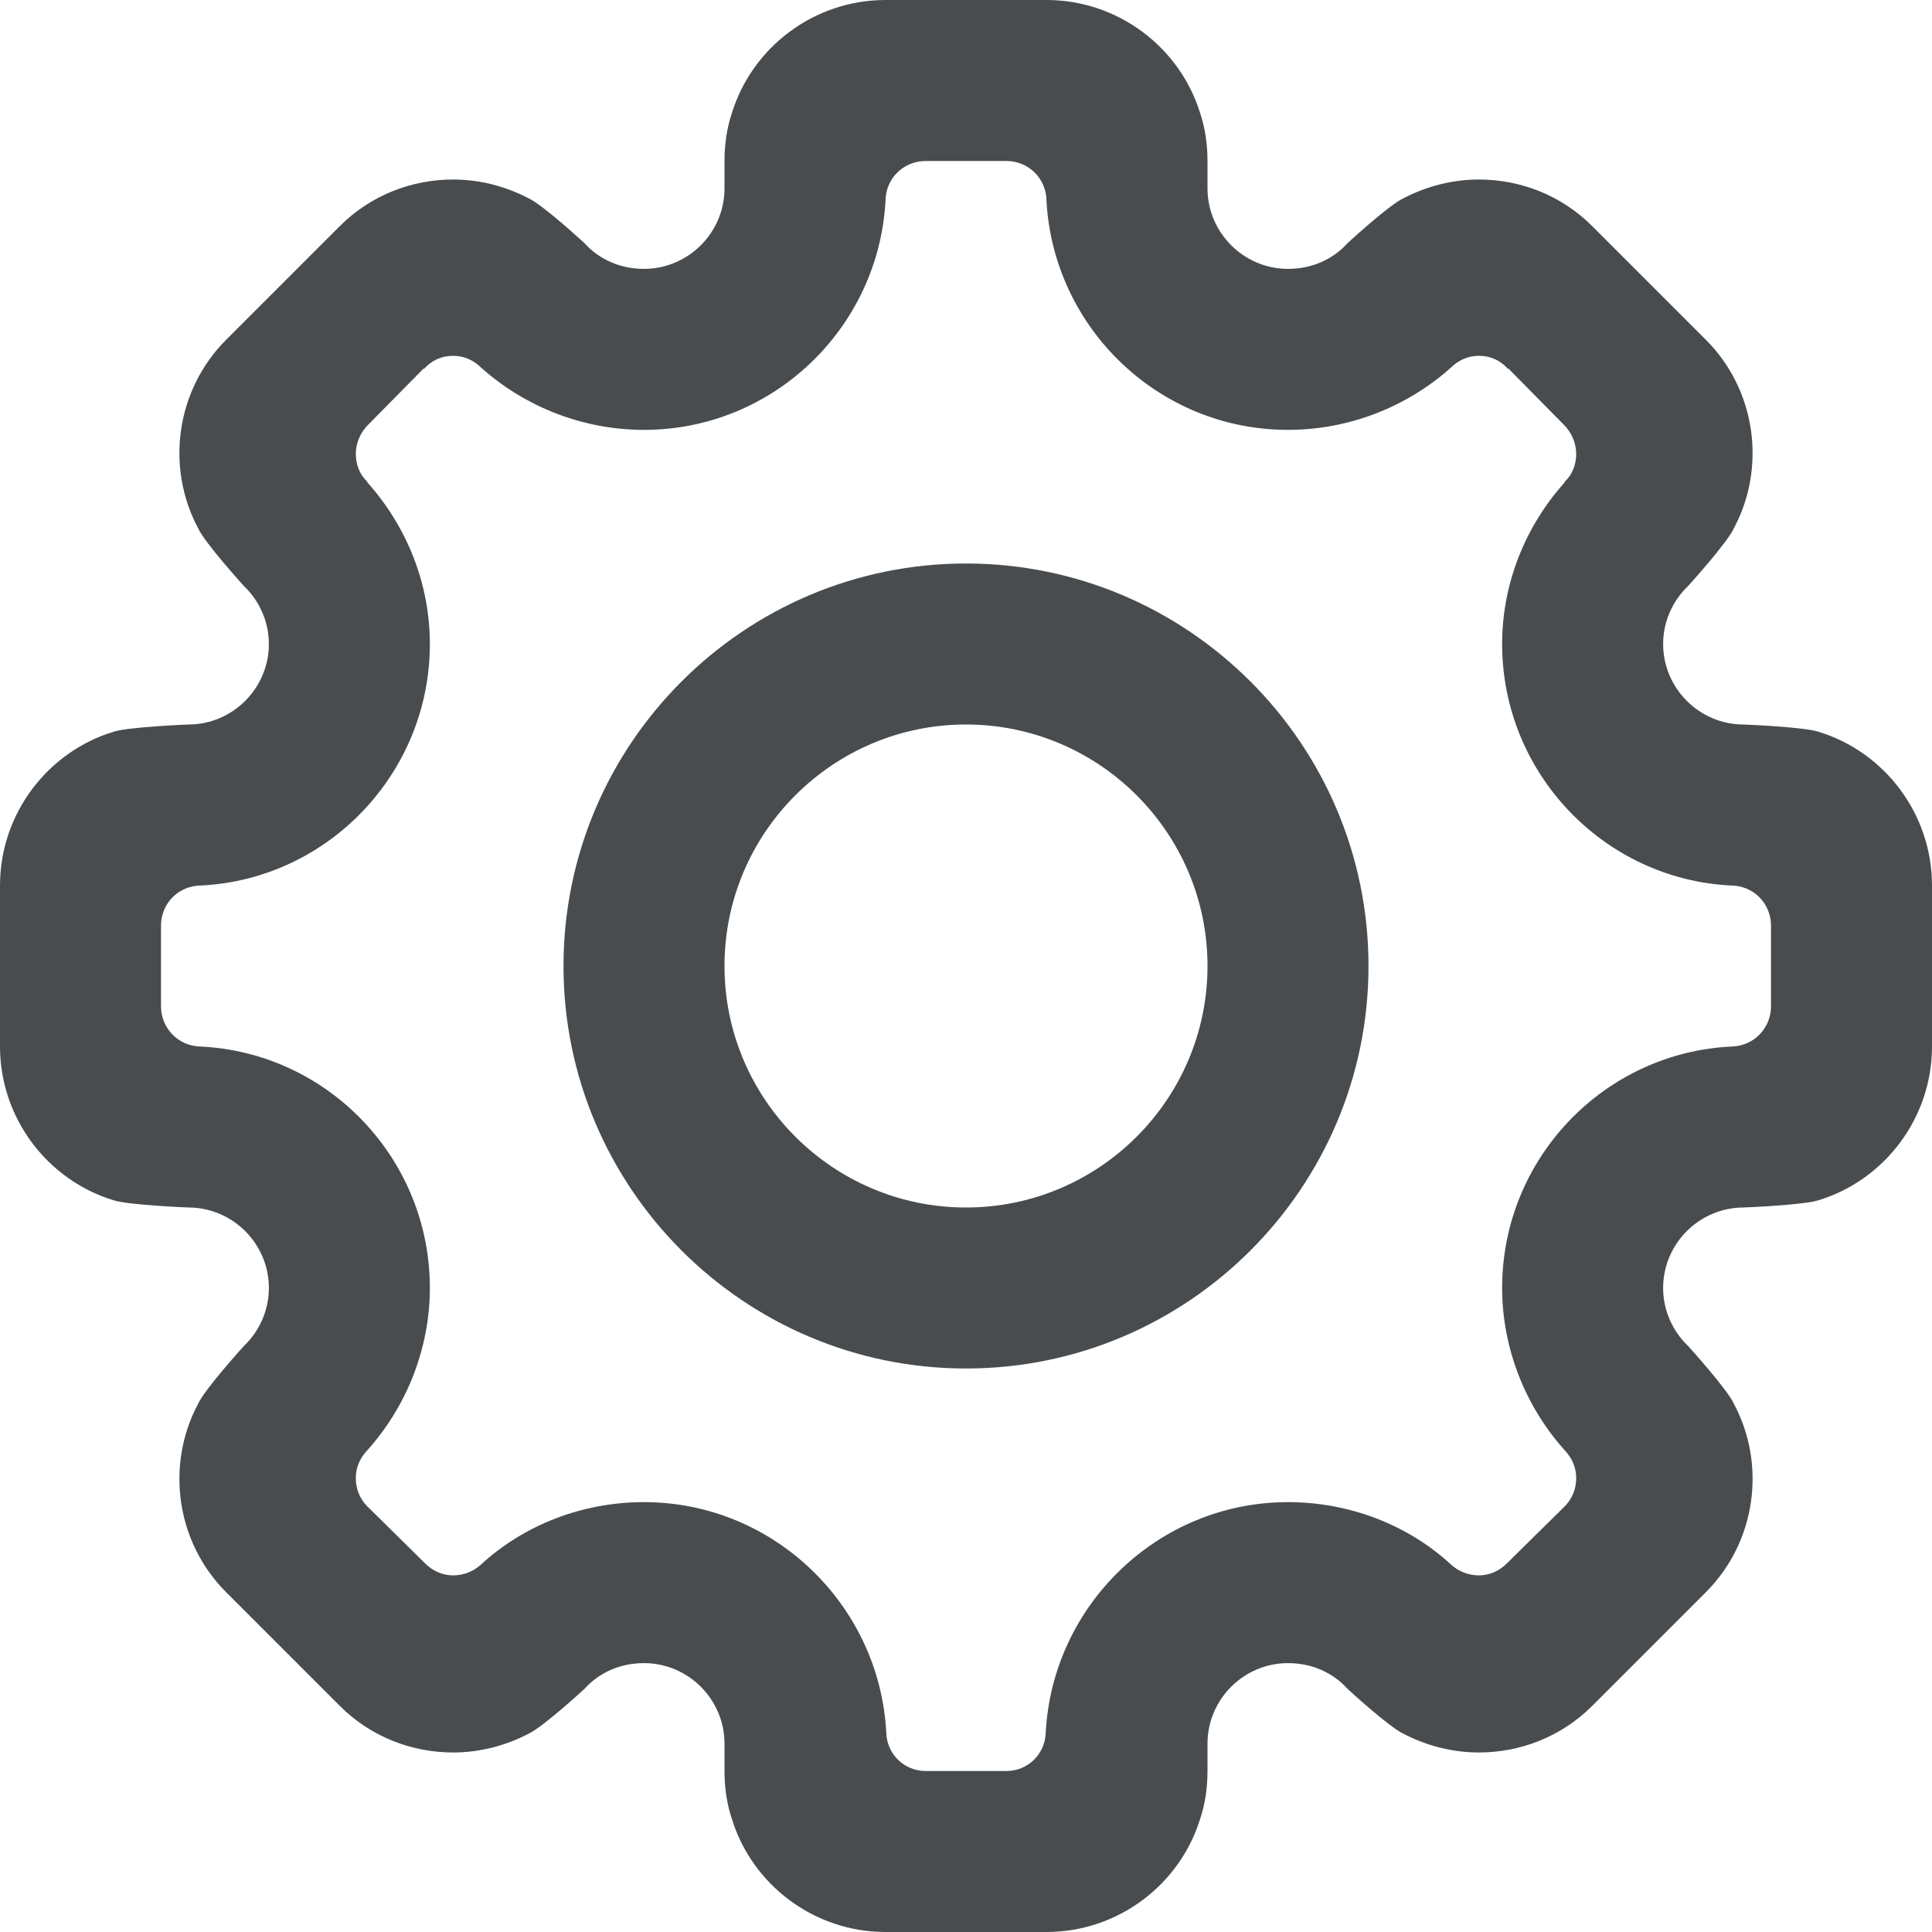
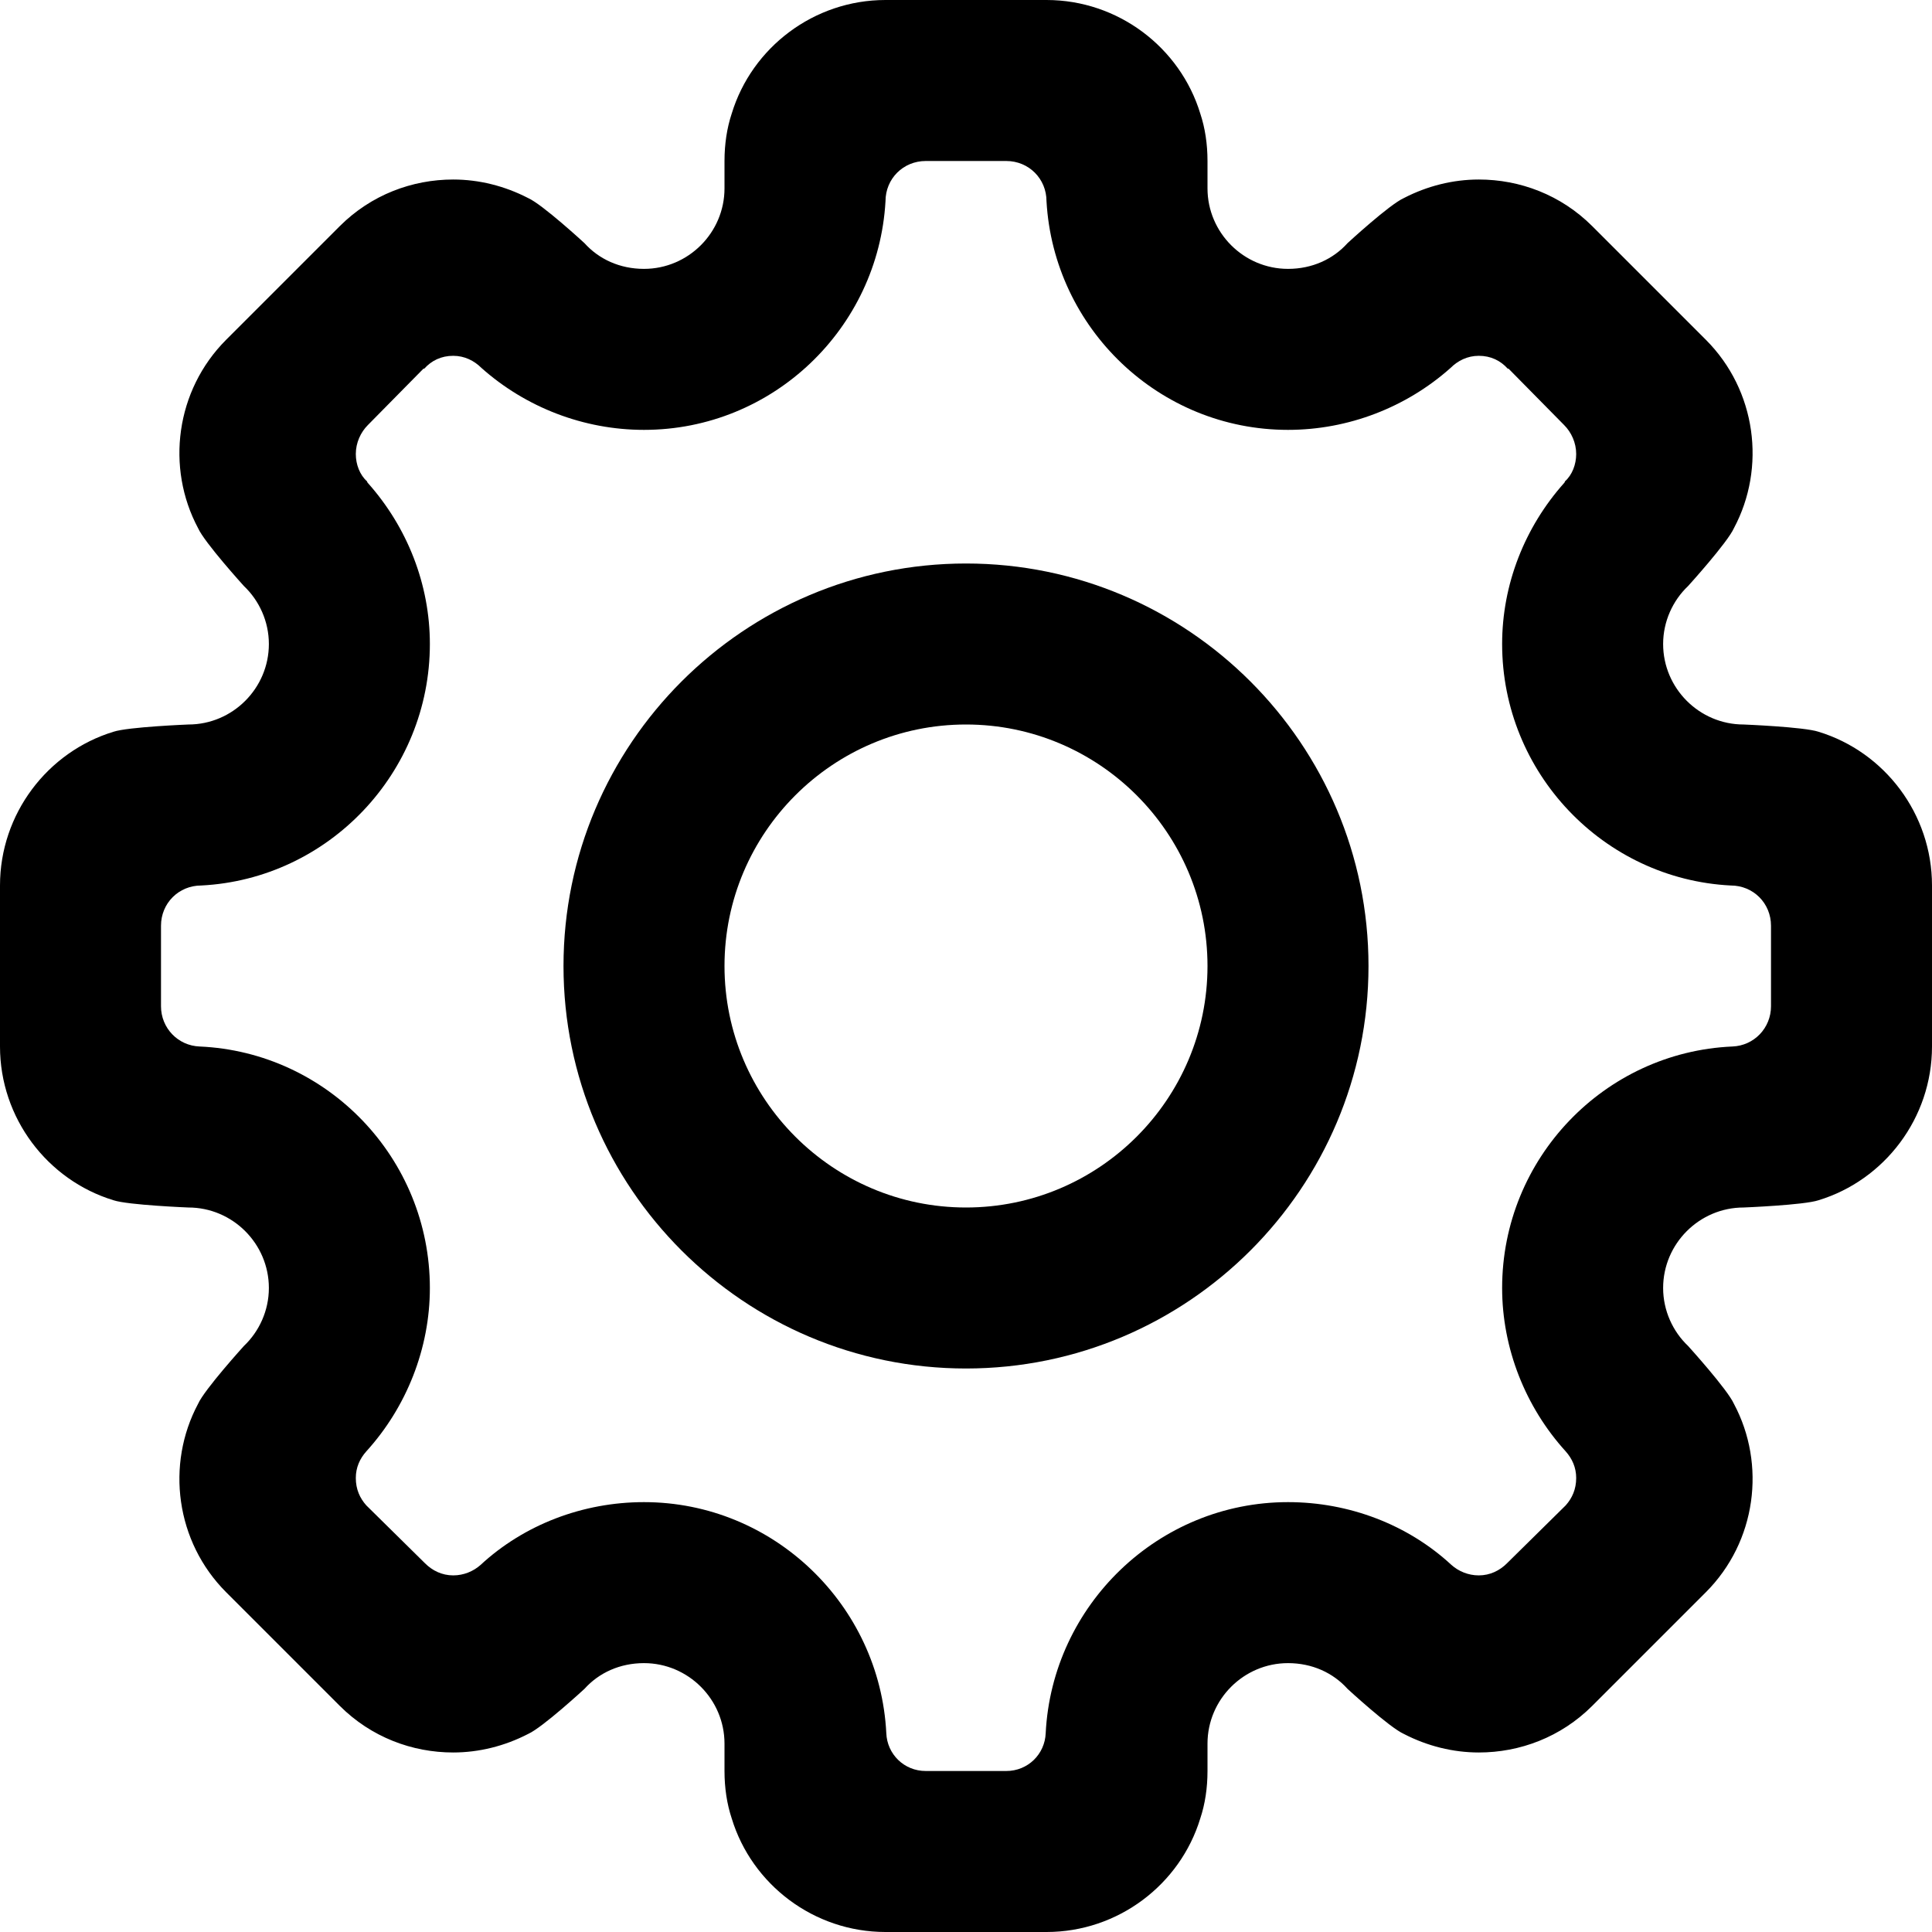
- <svg xmlns="http://www.w3.org/2000/svg" width="800px" height="800px" viewBox="0 0 24 24">
-   <path fill="#494c4e" d="M12 17c-2.757 0-5-2.243-5-5s2.243-5 5-5 5 2.243 5 5-2.243 5-5 5zm0-8c-1.654 0-3 1.346-3 3s1.346 3 3 3 3-1.346 3-3-1.346-3-3-3z" />
-   <path fill="#494c4e" d="M22.59 9.09c-.18-.06-.93-.09-.93-.09-.55 0-1-.45-1-1 0-.28.12-.54.31-.72 0 0 .49-.54.57-.72.4-.75.28-1.71-.35-2.34l-1.41-1.41c-.39-.39-.9-.58-1.41-.58-.32 0-.64.08-.93.23-.18.08-.7.56-.7.56-.18.2-.44.32-.74.32-.55 0-1-.45-1-1V2c0-.21-.03-.41-.09-.59C14.66.59 13.89 0 13 0h-2c-.89 0-1.66.59-1.91 1.41-.06.18-.09.38-.09.59v.34c0 .55-.45 1-1 1-.3 0-.56-.12-.74-.32 0 0-.52-.48-.7-.56-.29-.15-.61-.23-.93-.23-.51 0-1.02.19-1.41.58L2.81 4.22c-.63.63-.75 1.59-.35 2.34.08.18.57.72.57.72.19.18.31.44.31.72 0 .55-.45 1-1 1 0 0-.75.03-.93.09C.59 9.34 0 10.11 0 11v2c0 .89.59 1.66 1.41 1.91.18.06.93.09.93.09.55 0 1 .45 1 1 0 .28-.12.54-.31.72 0 0-.49.54-.57.72-.4.75-.28 1.71.35 2.34l1.41 1.41c.39.39.9.58 1.41.58.32 0 .64-.08.93-.23.18-.08.7-.56.7-.56.18-.2.44-.32.74-.32.55 0 1 .45 1 1V22c0 .21.03.41.09.59.25.82 1.02 1.41 1.91 1.41h2c.89 0 1.66-.59 1.91-1.41.06-.18.09-.38.09-.59v-.34c0-.55.45-1 1-1 .3 0 .56.12.74.32 0 0 .52.48.7.56.29.15.61.23.93.23.51 0 1.02-.19 1.41-.58l1.41-1.41c.63-.63.75-1.59.35-2.34-.08-.18-.57-.72-.57-.72-.19-.18-.31-.44-.31-.72 0-.55.45-1 1-1 0 0 .75-.03.93-.09.82-.25 1.41-1.02 1.41-1.91v-2c0-.89-.59-1.66-1.41-1.91zM22 12.5c0 .27-.21.49-.48.5-1.59.07-2.86 1.39-2.86 3 0 .75.29 1.48.79 2.03.08.09.13.2.13.33 0 .14-.05.25-.13.34l-.73.72c-.09.09-.21.15-.35.15-.13 0-.25-.05-.34-.13-.54-.5-1.27-.78-2.03-.78-1.61 0-2.93 1.28-3.01 2.87-.01.26-.22.47-.49.47h-1c-.27 0-.48-.21-.49-.47-.08-1.59-1.4-2.87-3.01-2.87-.76 0-1.49.28-2.03.78-.09.08-.21.13-.34.13-.14 0-.26-.06-.35-.15l-.73-.72c-.08-.09-.13-.2-.13-.34 0-.13.05-.24.13-.33.5-.55.79-1.28.79-2.03 0-1.61-1.27-2.93-2.86-3-.27-.01-.48-.23-.48-.5v-1c0-.28.22-.5.5-.5 1.58-.08 2.84-1.4 2.84-3 0-.74-.28-1.45-.77-2 0 0-.01-.01-.01-.02-.09-.08-.14-.21-.14-.34 0-.14.06-.27.15-.36l.69-.7h.01c.09-.1.21-.16.36-.16.14 0 .26.06.35.15.55.49 1.27.77 2.02.77 1.6 0 2.91-1.26 3-2.84 0-.28.22-.5.5-.5h1c.28 0 .5.22.5.5.09 1.58 1.4 2.84 3 2.84.75 0 1.47-.28 2.02-.77.09-.09.21-.15.35-.15.15 0 .27.06.36.16h.01l.69.7c.09.09.15.22.15.36 0 .13-.05.26-.14.34 0 .01-.01.02-.01.02-.49.55-.77 1.26-.77 2 0 1.6 1.26 2.92 2.84 3 .28 0 .5.22.5.5v1z" />
+ <svg xmlns="http://www.w3.org/2000/svg" width="100px" height="100px" viewBox="0 0 24 24">
+   <path fill="#000000" d="M12 17c-2.757 0-5-2.243-5-5s2.243-5 5-5 5 2.243 5 5-2.243 5-5 5zm0-8c-1.654 0-3 1.346-3 3s1.346 3 3 3 3-1.346 3-3-1.346-3-3-3z" />
+   <path fill="#000000" d="M22.59 9.09c-.18-.06-.93-.09-.93-.09-.55 0-1-.45-1-1 0-.28.12-.54.31-.72 0 0 .49-.54.57-.72.4-.75.28-1.71-.35-2.34l-1.41-1.41c-.39-.39-.9-.58-1.41-.58-.32 0-.64.08-.93.23-.18.08-.7.56-.7.56-.18.2-.44.32-.74.32-.55 0-1-.45-1-1V2c0-.21-.03-.41-.09-.59C14.66.59 13.89 0 13 0h-2c-.89 0-1.66.59-1.91 1.41-.06.18-.09.38-.09.59v.34c0 .55-.45 1-1 1-.3 0-.56-.12-.74-.32 0 0-.52-.48-.7-.56-.29-.15-.61-.23-.93-.23-.51 0-1.02.19-1.41.58L2.81 4.22c-.63.63-.75 1.59-.35 2.34.08.18.57.72.57.72.19.18.31.44.31.72 0 .55-.45 1-1 1 0 0-.75.03-.93.09C.59 9.34 0 10.11 0 11v2c0 .89.59 1.66 1.41 1.91.18.06.93.09.93.09.55 0 1 .45 1 1 0 .28-.12.54-.31.72 0 0-.49.54-.57.72-.4.75-.28 1.71.35 2.34l1.41 1.41c.39.39.9.58 1.41.58.32 0 .64-.08.93-.23.18-.08.7-.56.7-.56.18-.2.44-.32.74-.32.55 0 1 .45 1 1V22c0 .21.03.41.09.59.25.82 1.02 1.41 1.91 1.41h2c.89 0 1.66-.59 1.91-1.41.06-.18.09-.38.09-.59v-.34c0-.55.45-1 1-1 .3 0 .56.12.74.32 0 0 .52.48.7.56.29.15.61.23.93.23.51 0 1.02-.19 1.41-.58l1.41-1.41c.63-.63.75-1.59.35-2.34-.08-.18-.57-.72-.57-.72-.19-.18-.31-.44-.31-.72 0-.55.45-1 1-1 0 0 .75-.03.93-.09.82-.25 1.41-1.02 1.41-1.91v-2c0-.89-.59-1.66-1.41-1.91zM22 12.5c0 .27-.21.49-.48.5-1.59.07-2.86 1.39-2.86 3 0 .75.29 1.48.79 2.03.08.09.13.2.13.33 0 .14-.05.25-.13.34l-.73.72c-.09.09-.21.15-.35.15-.13 0-.25-.05-.34-.13-.54-.5-1.27-.78-2.03-.78-1.61 0-2.93 1.28-3.01 2.87-.01.26-.22.47-.49.47h-1c-.27 0-.48-.21-.49-.47-.08-1.59-1.4-2.87-3.01-2.87-.76 0-1.49.28-2.03.78-.09.08-.21.13-.34.13-.14 0-.26-.06-.35-.15l-.73-.72c-.08-.09-.13-.2-.13-.34 0-.13.05-.24.13-.33.5-.55.79-1.28.79-2.03 0-1.61-1.27-2.93-2.86-3-.27-.01-.48-.23-.48-.5v-1c0-.28.22-.5.5-.5 1.58-.08 2.84-1.4 2.84-3 0-.74-.28-1.45-.77-2 0 0-.01-.01-.01-.02-.09-.08-.14-.21-.14-.34 0-.14.06-.27.15-.36l.69-.7h.01c.09-.1.21-.16.36-.16.14 0 .26.06.35.15.55.49 1.27.77 2.02.77 1.6 0 2.91-1.26 3-2.84 0-.28.22-.5.5-.5h1c.28 0 .5.22.5.5.09 1.58 1.4 2.84 3 2.84.75 0 1.47-.28 2.02-.77.09-.09.21-.15.35-.15.15 0 .27.06.36.16h.01l.69.7c.09.09.15.22.15.36 0 .13-.05.26-.14.34 0 .01-.01.02-.01.02-.49.55-.77 1.26-.77 2 0 1.6 1.26 2.92 2.84 3 .28 0 .5.22.5.5v1z" />
</svg>
